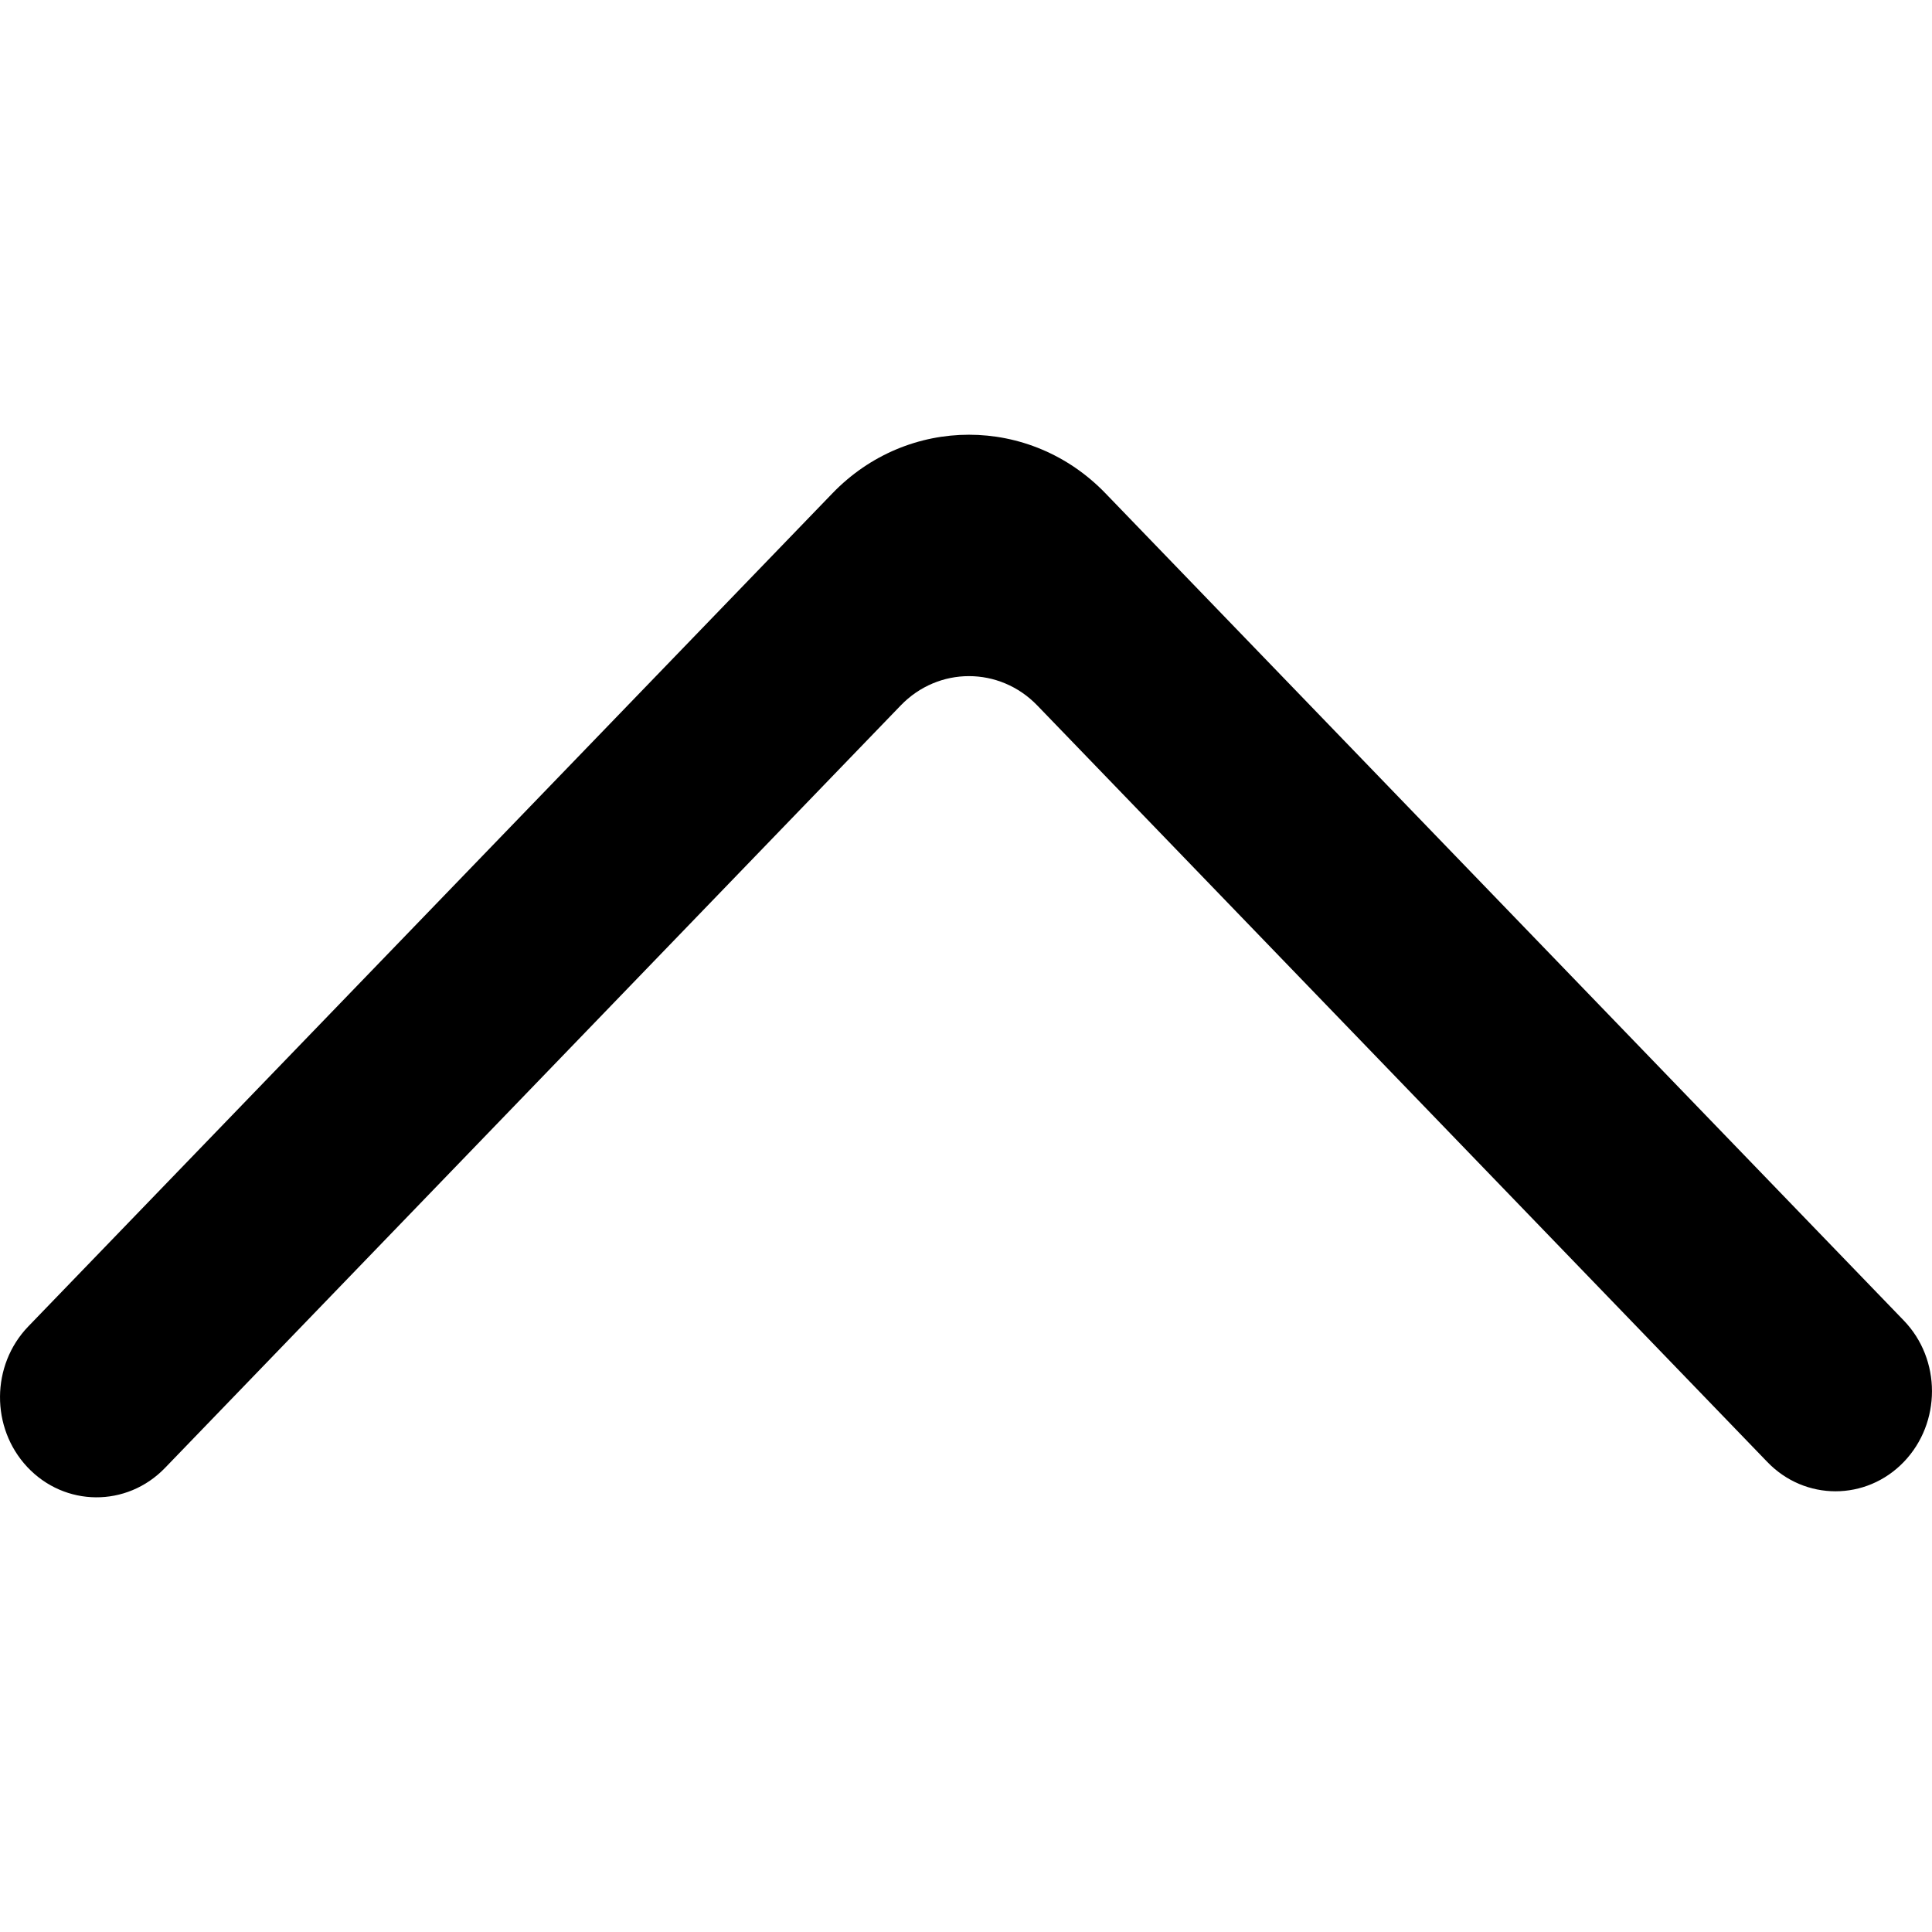
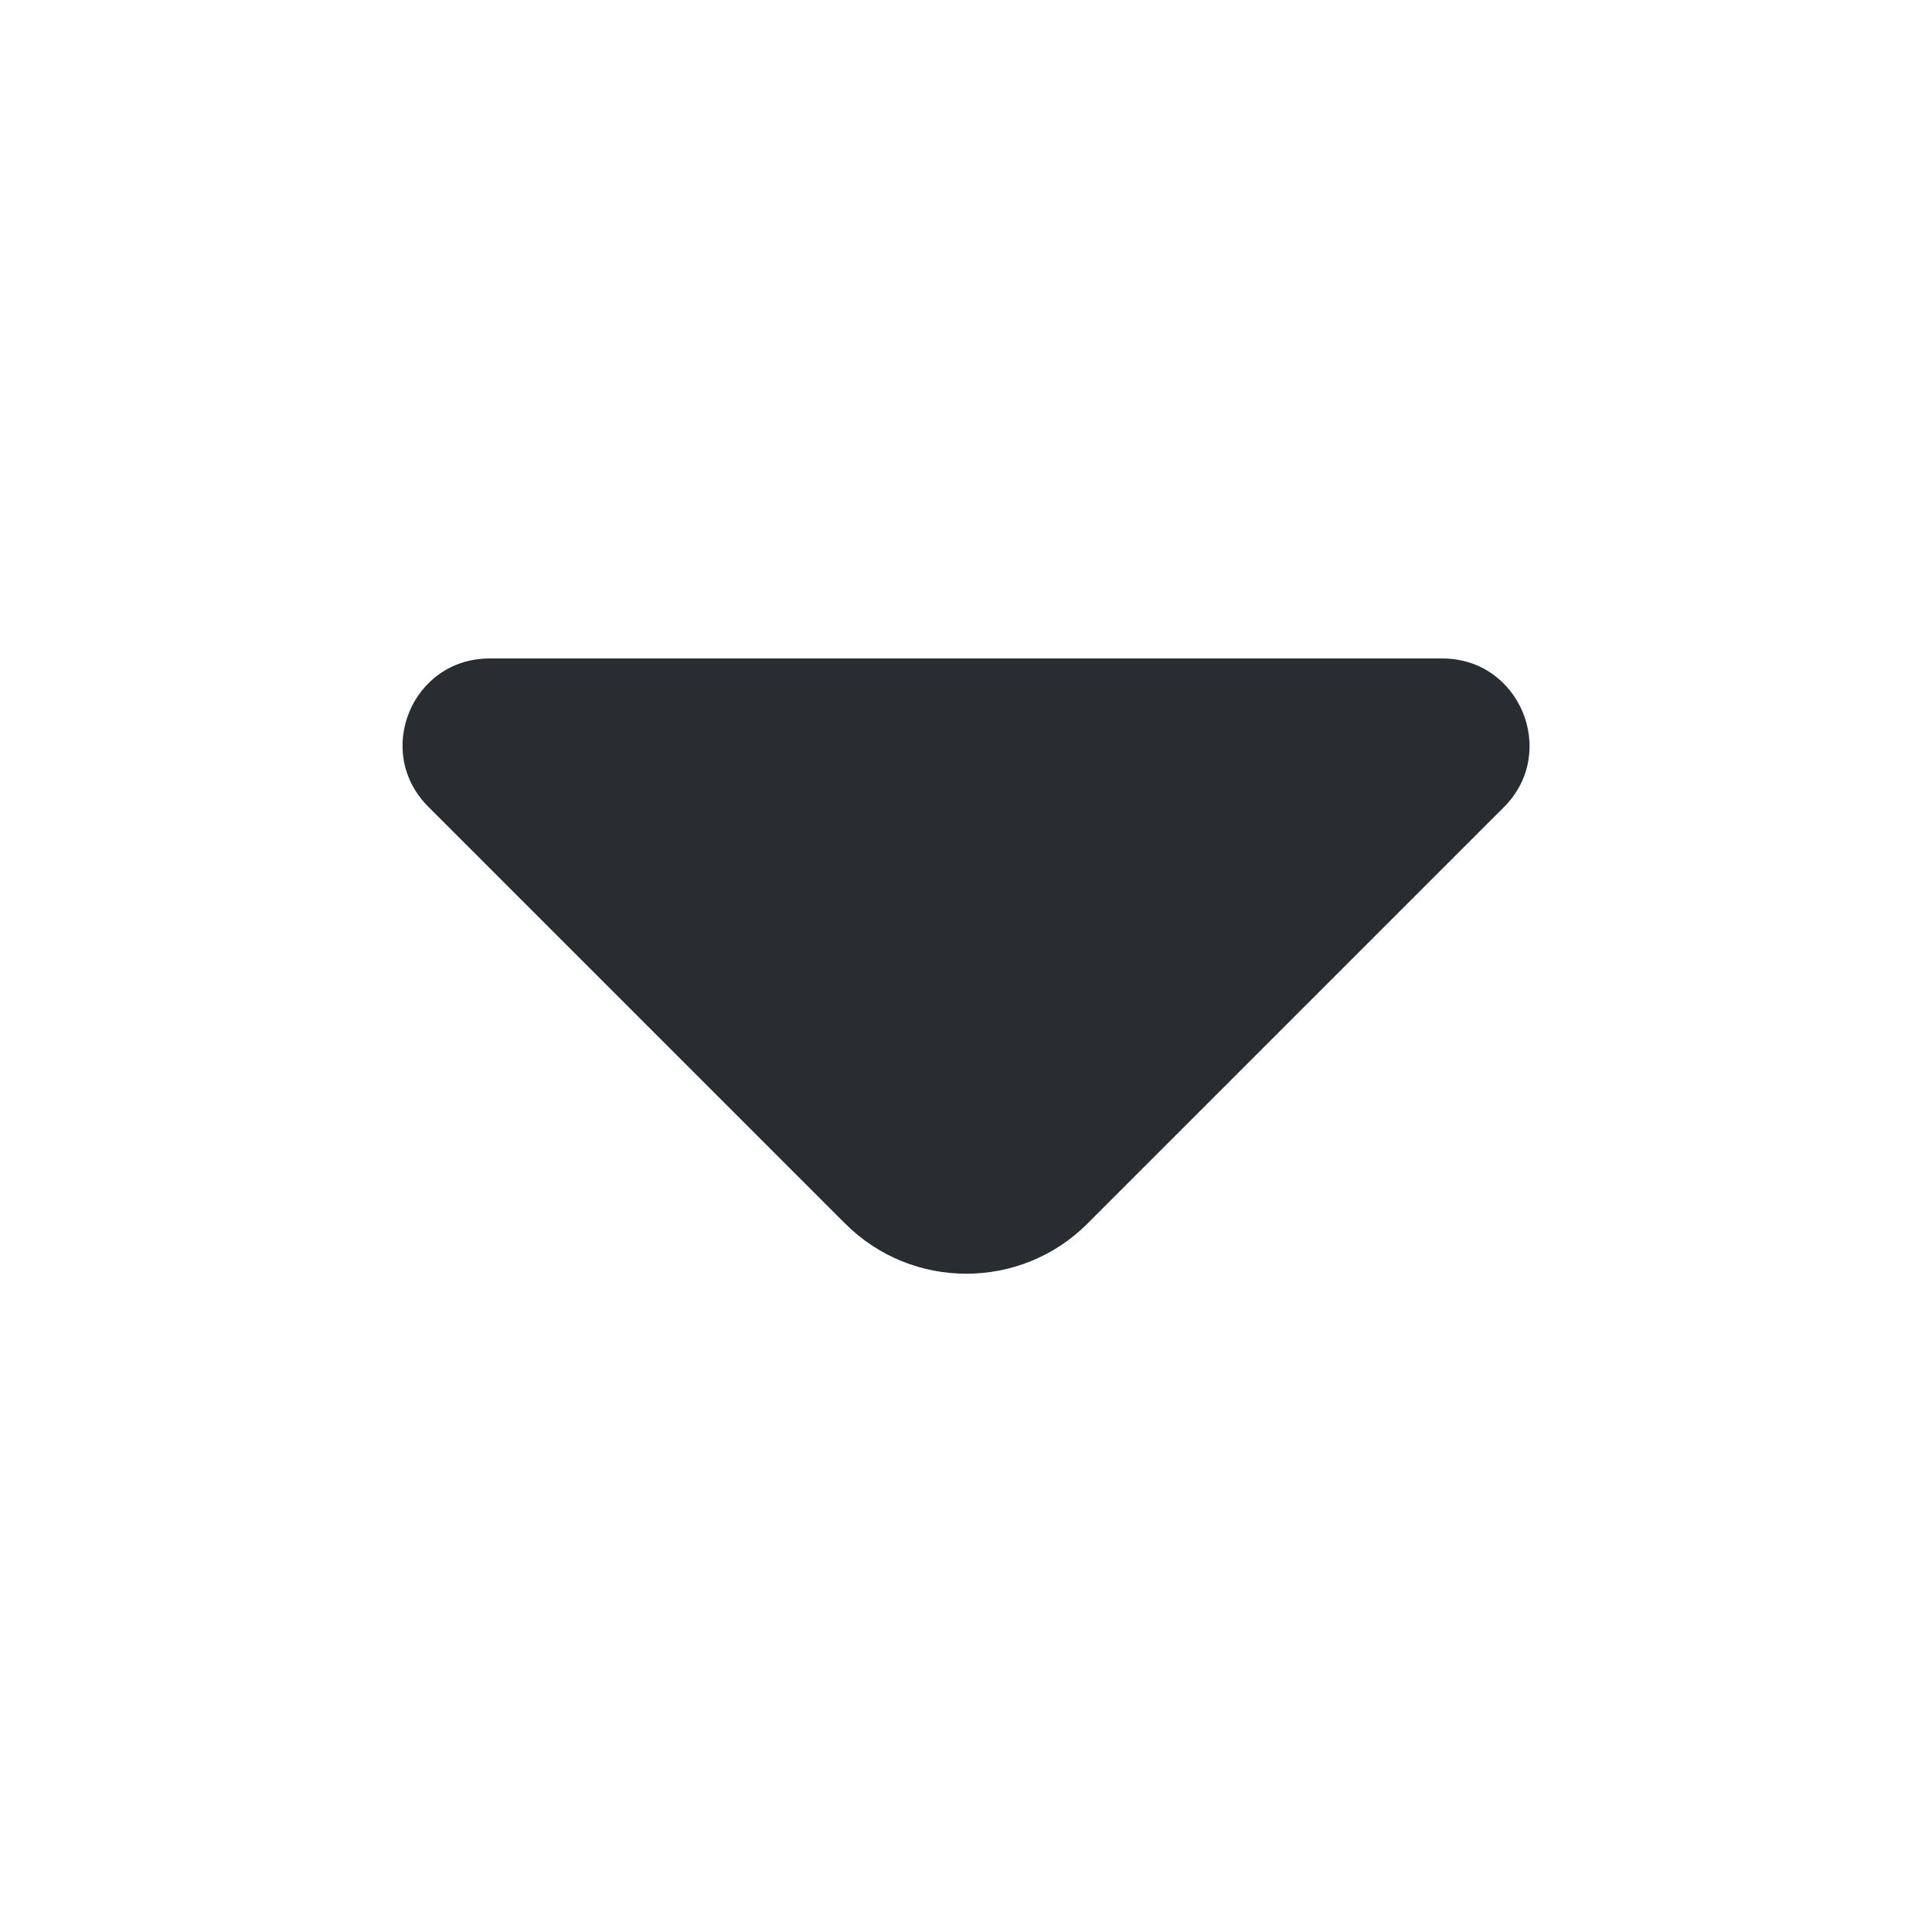
- <svg xmlns="http://www.w3.org/2000/svg" width="800px" height="800px" viewBox="0 -4.5 20 20" version="1.1">
-   <defs>
- 
- </defs>
-   <g id="Page-1" stroke="none" stroke-width="1" fill="none" fill-rule="evenodd">
-     <g id="Dribbble-Light-Preview" transform="translate(-260, -6684)" fill="#000000">
-       <g id="icons" transform="translate(56, 160)">
-         <path d="M223.708,6534.634 L223.708,6534.634 C224.097,6534.229 224.097,6533.573 223.708,6533.17 L215.444,6524.607 C214.664,6523.798 213.397,6523.798 212.617,6524.607 L204.292,6533.232 C203.907,6533.632 203.902,6534.28 204.282,6534.686 C204.671,6535.101 205.312,6535.105 205.707,6534.697 L213.324,6526.803 C213.714,6526.398 214.347,6526.398 214.738,6526.803 L222.295,6534.634 C222.684,6535.039 223.318,6535.039 223.708,6534.634" id="arrow_up-[#337]">
- 
- </path>
-       </g>
-     </g>
-   </g>
+ <svg xmlns="http://www.w3.org/2000/svg" width="800px" height="800px" viewBox="0 0 24 24" fill="none">
+   <path d="M17.919 8.18H11.689H6.079C5.119 8.18 4.639 9.34 5.319 10.02L10.499 15.2C11.329 16.03 12.679 16.03 13.509 15.2L15.479 13.23L18.689 10.02C19.359 9.34 18.879 8.18 17.919 8.18Z" fill="#292D32" />
</svg>
